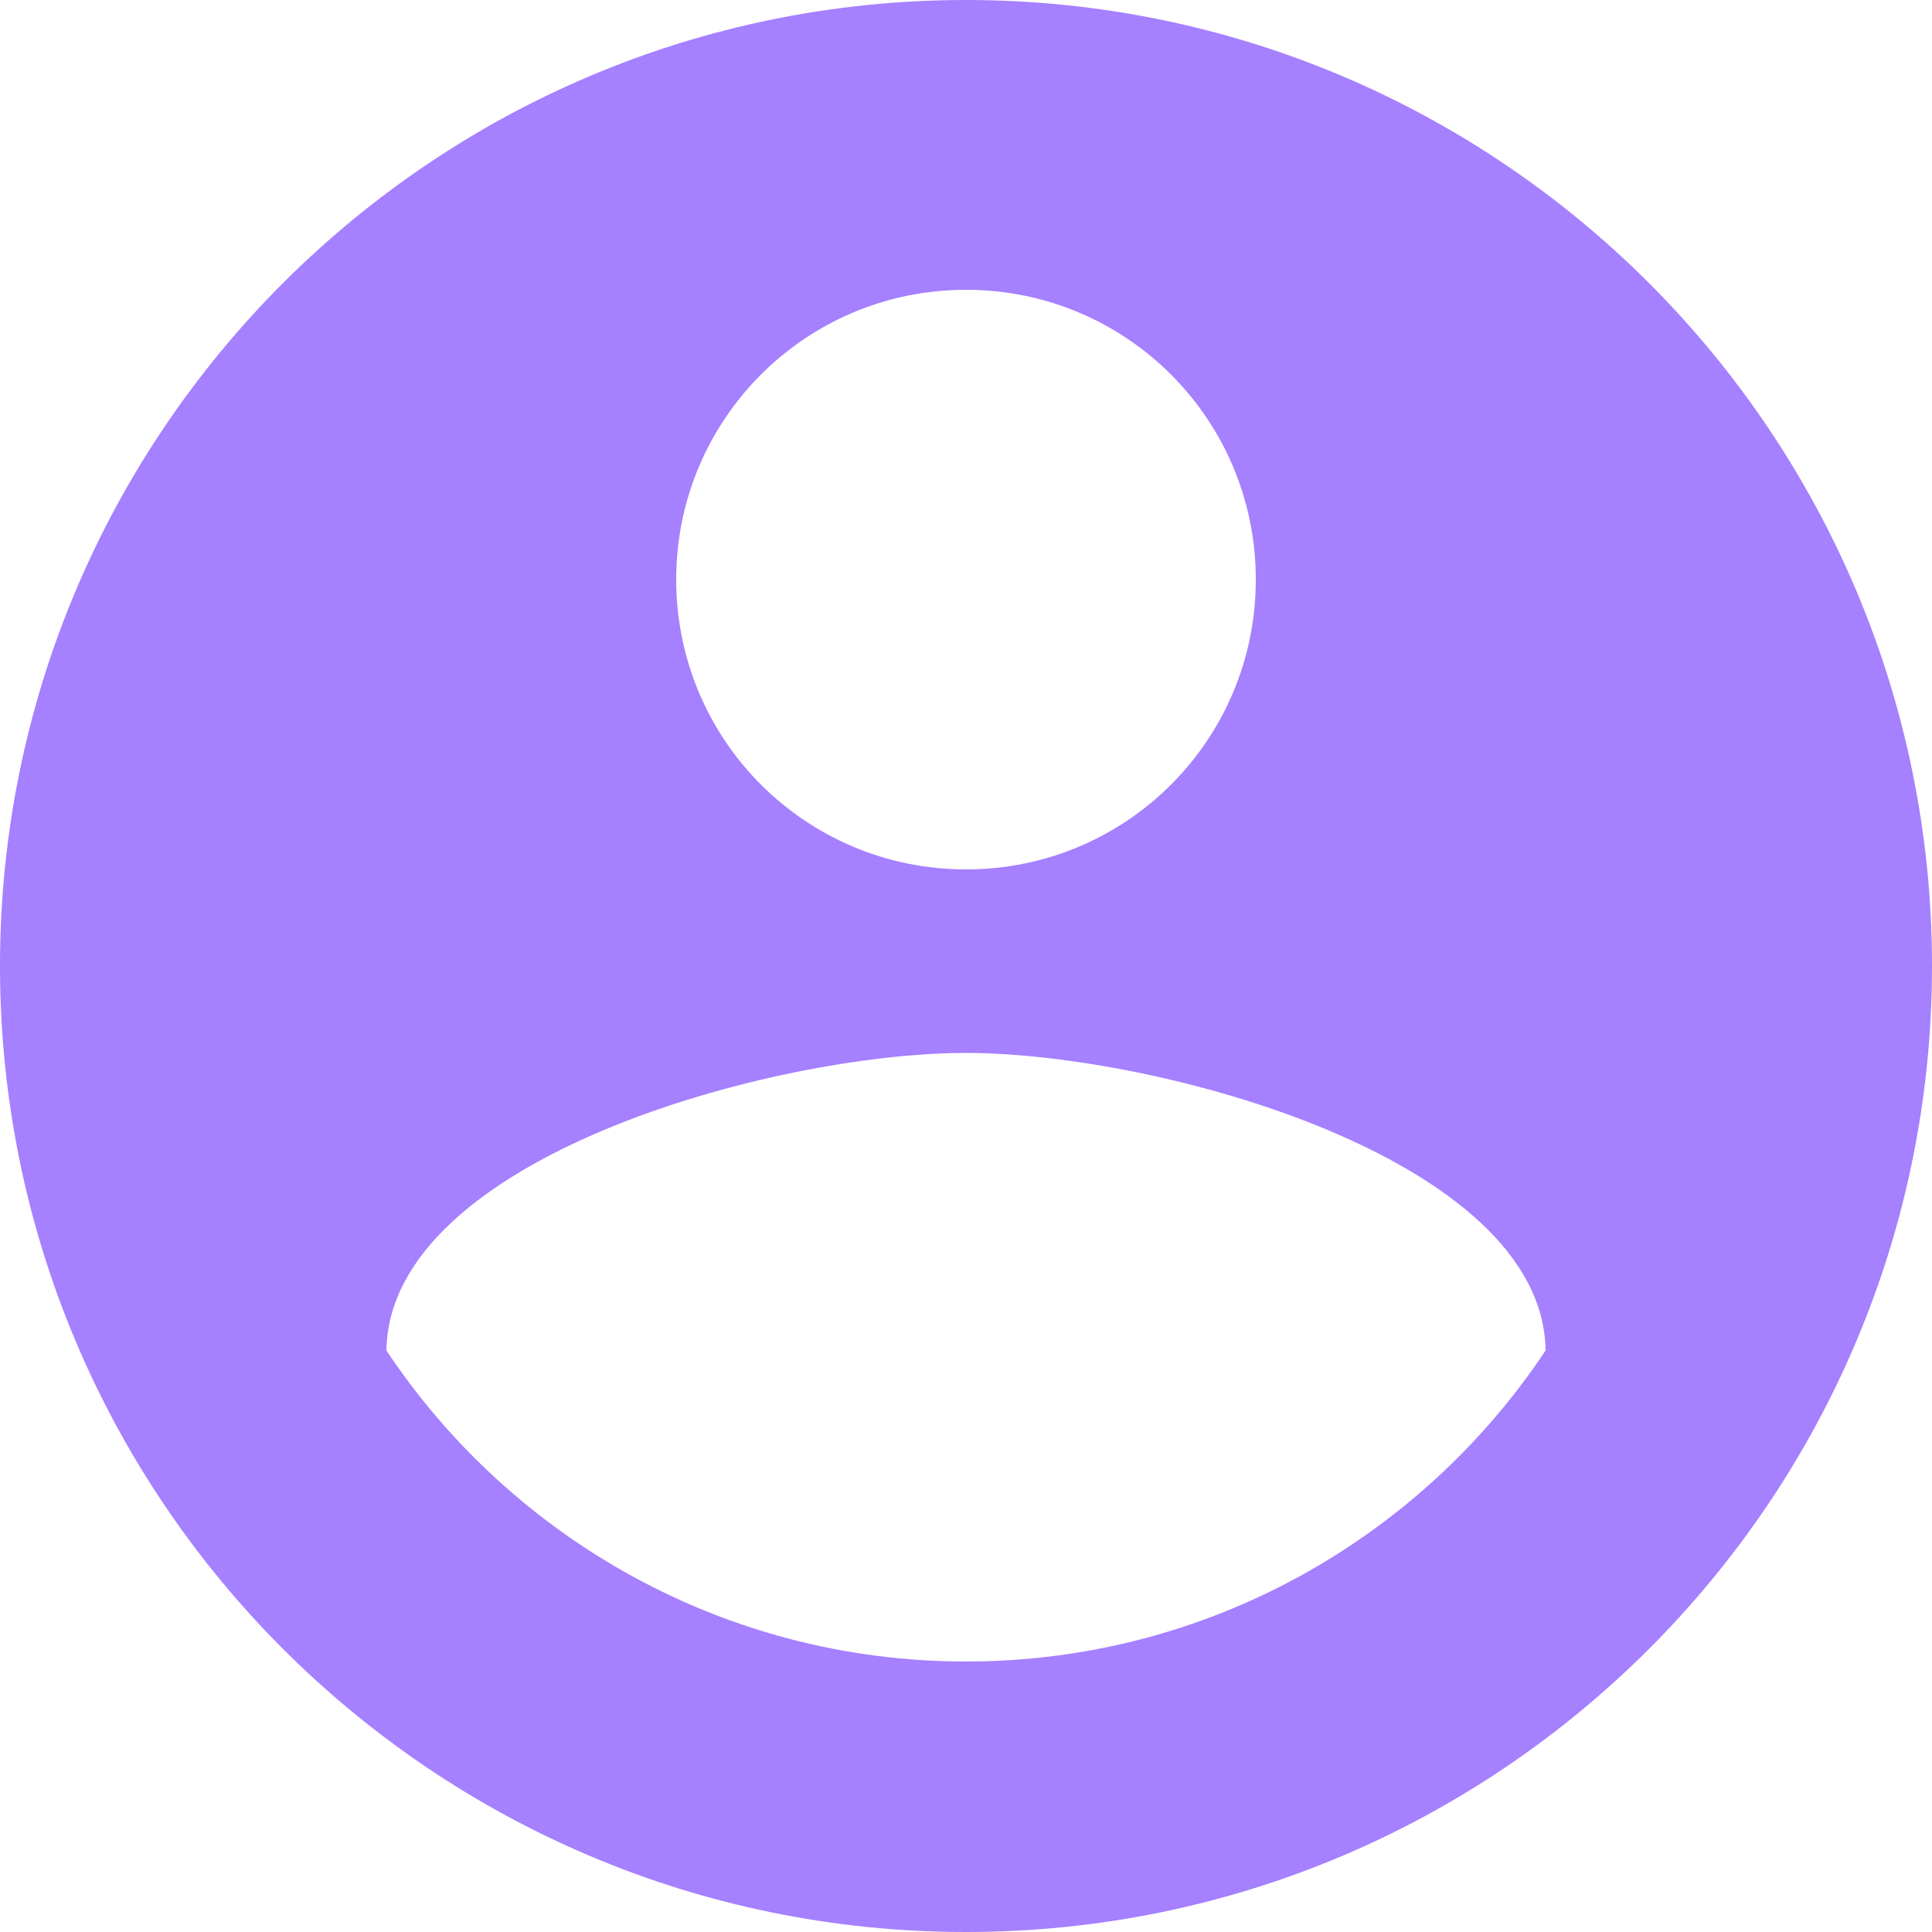
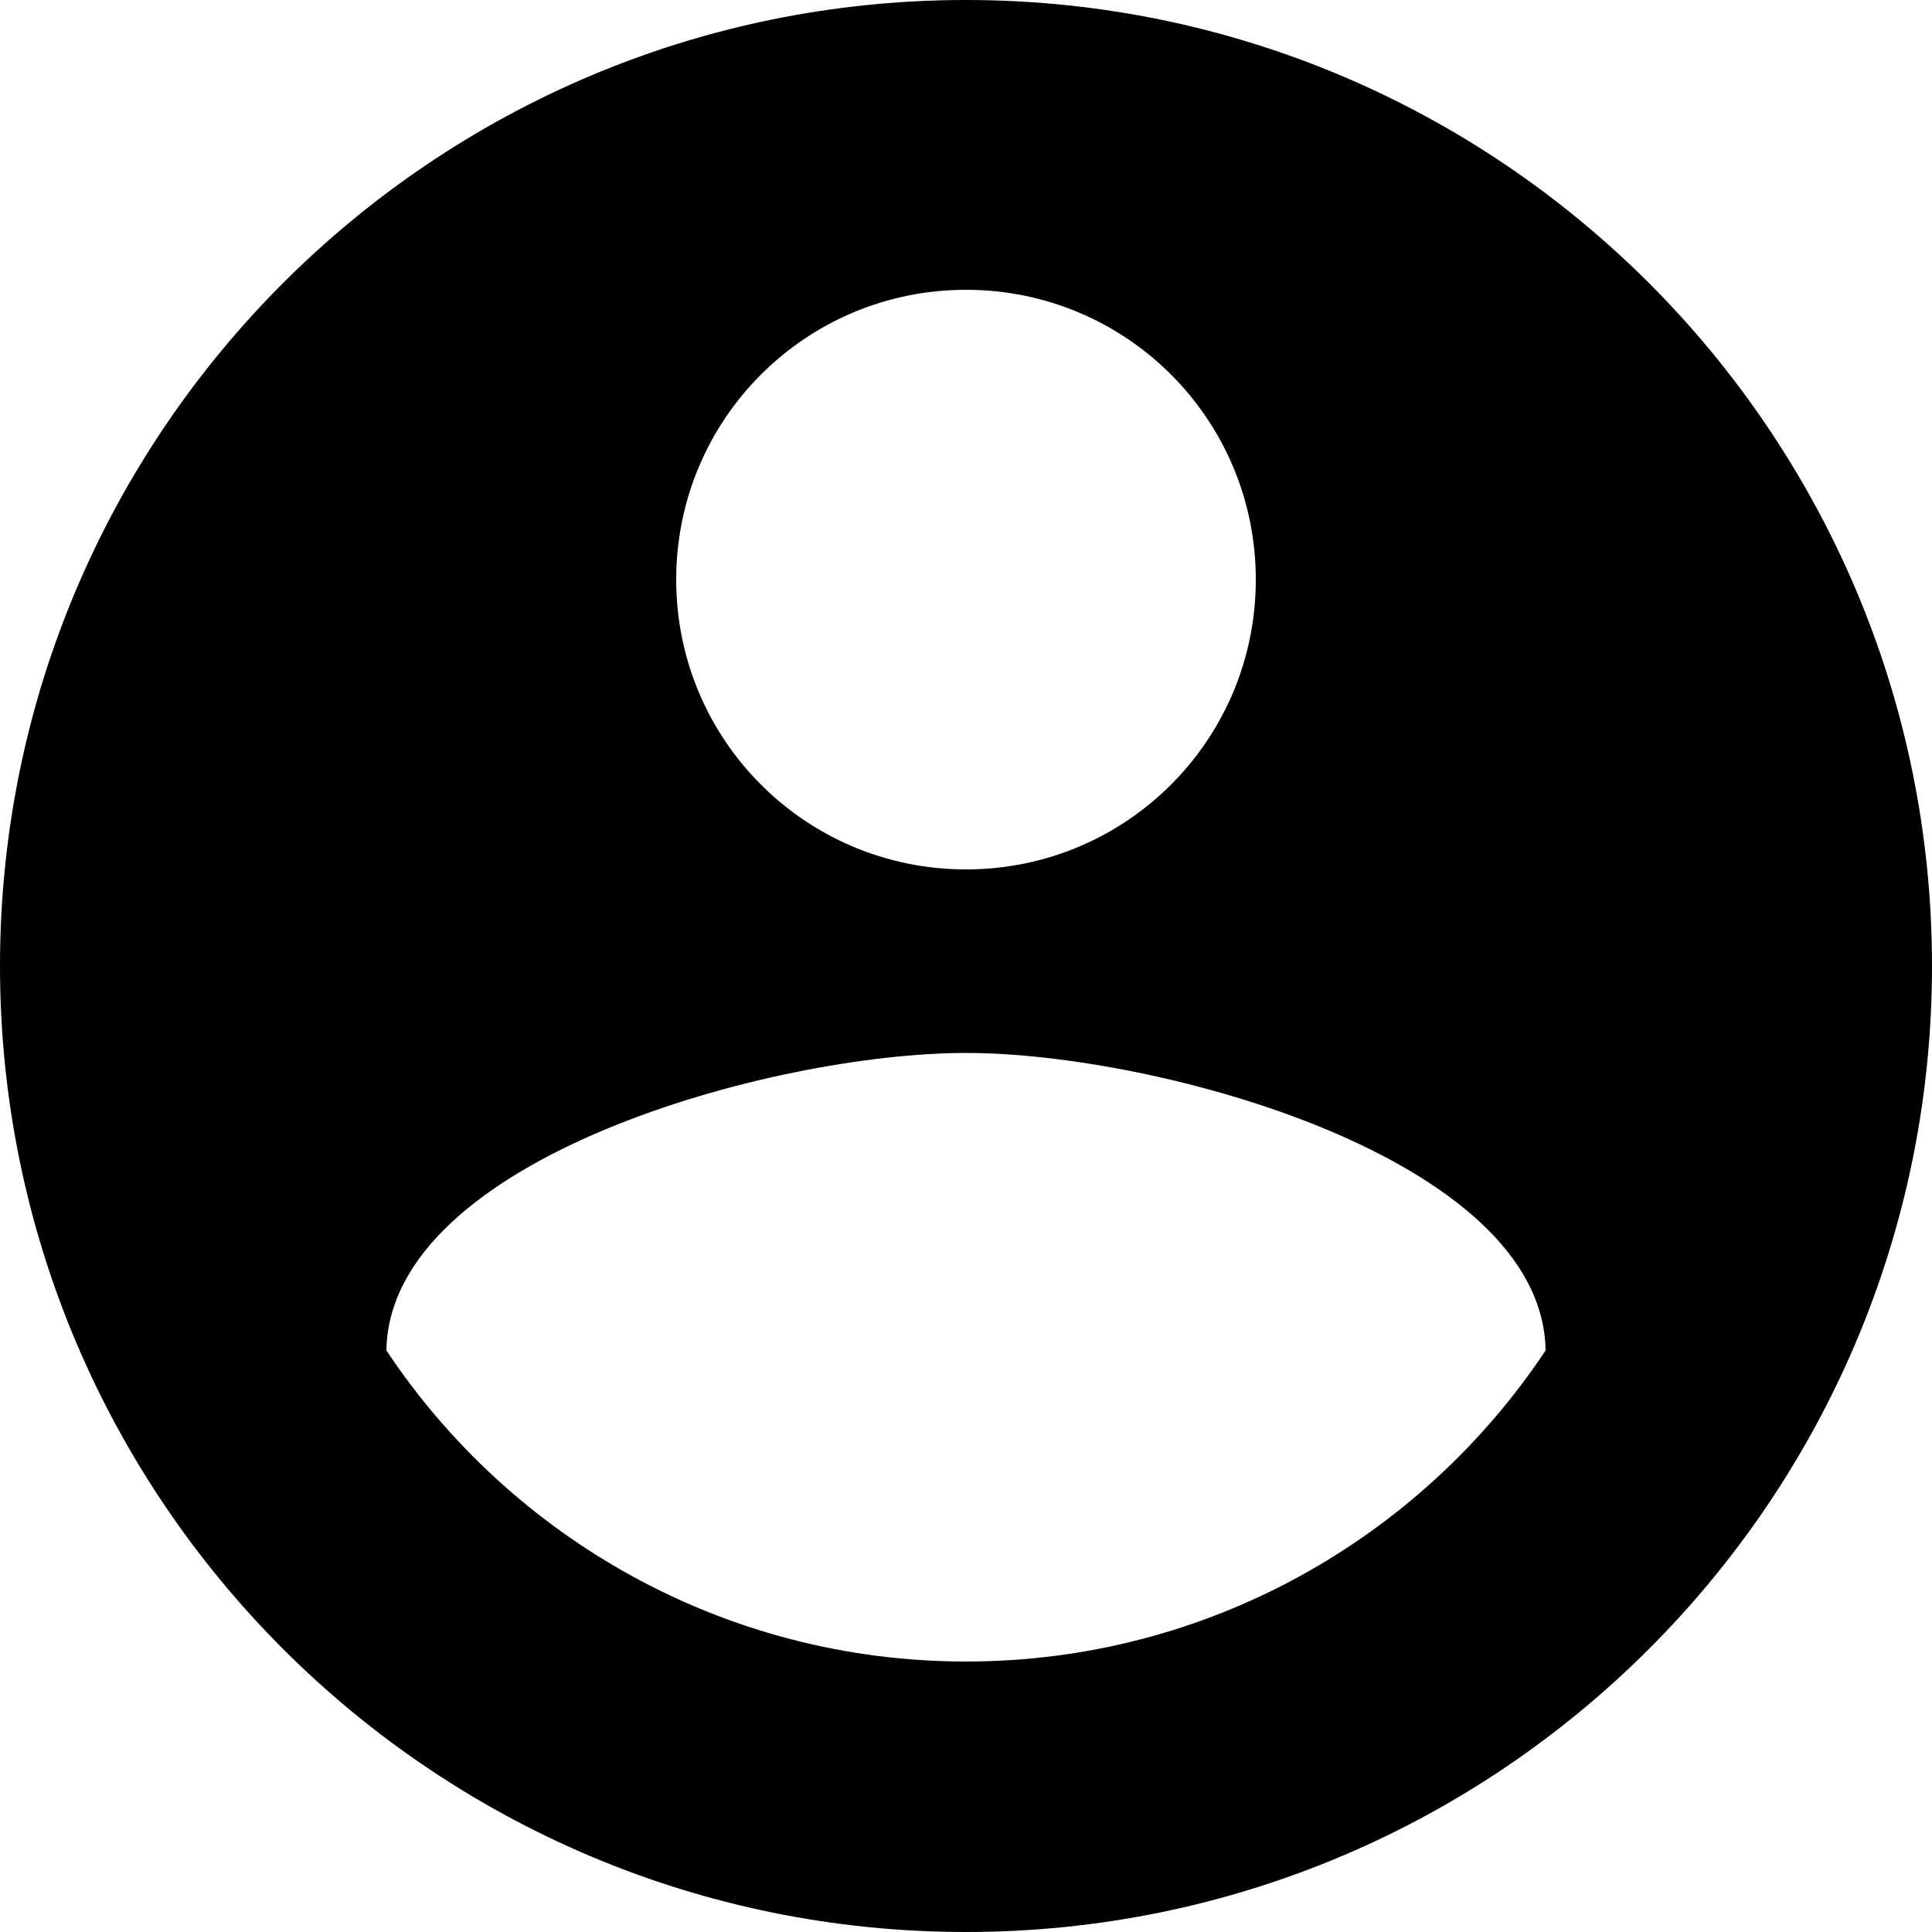
<svg xmlns="http://www.w3.org/2000/svg" width="20px" height="20px" viewBox="0 0 20 20" version="1.1">
  <g id="App" stroke="none" stroke-width="1" fill="none" fill-rule="evenodd">
-     <g id="1.1-Sign-in" transform="translate(-852, -321)" fill="#A580FF">
+     <g id="1.1-Sign-in" transform="translate(-852, -321)" fill="rgba(0, 0, 0, 1)">
      <g id="Group" transform="translate(600, 0)">
        <g id="Username">
          <g transform="translate(250, 209)">
            <g transform="translate(0, 111)">
              <g transform="translate(2, 0)">
                <g id="Icon">
                  <g id="ic_account_circle_24px" transform="translate(0, 1)">
                    <g id="Group">
                      <path d="M10,0 C4.48,0 0,4.48 0,10 C0,15.52 4.48,20 10,20 C15.52,20 20,15.52 20,10 C20,4.48 15.52,0 10,0 L10,0 Z M10,3 C11.66,3 13,4.34 13,6 C13,7.66 11.66,9 10,9 C8.34,9 7,7.66 7,6 C7,4.34 8.34,3 10,3 L10,3 Z M10,17.2 C7.5,17.2 5.29,15.92 4,13.98 C4.03,11.99 8,10.9 10,10.9 C11.99,10.9 15.97,11.99 16,13.98 C14.71,15.92 12.5,17.2 10,17.2 L10,17.2 Z" id="Shape" />
                    </g>
                  </g>
                </g>
              </g>
            </g>
          </g>
        </g>
      </g>
    </g>
  </g>
</svg>
